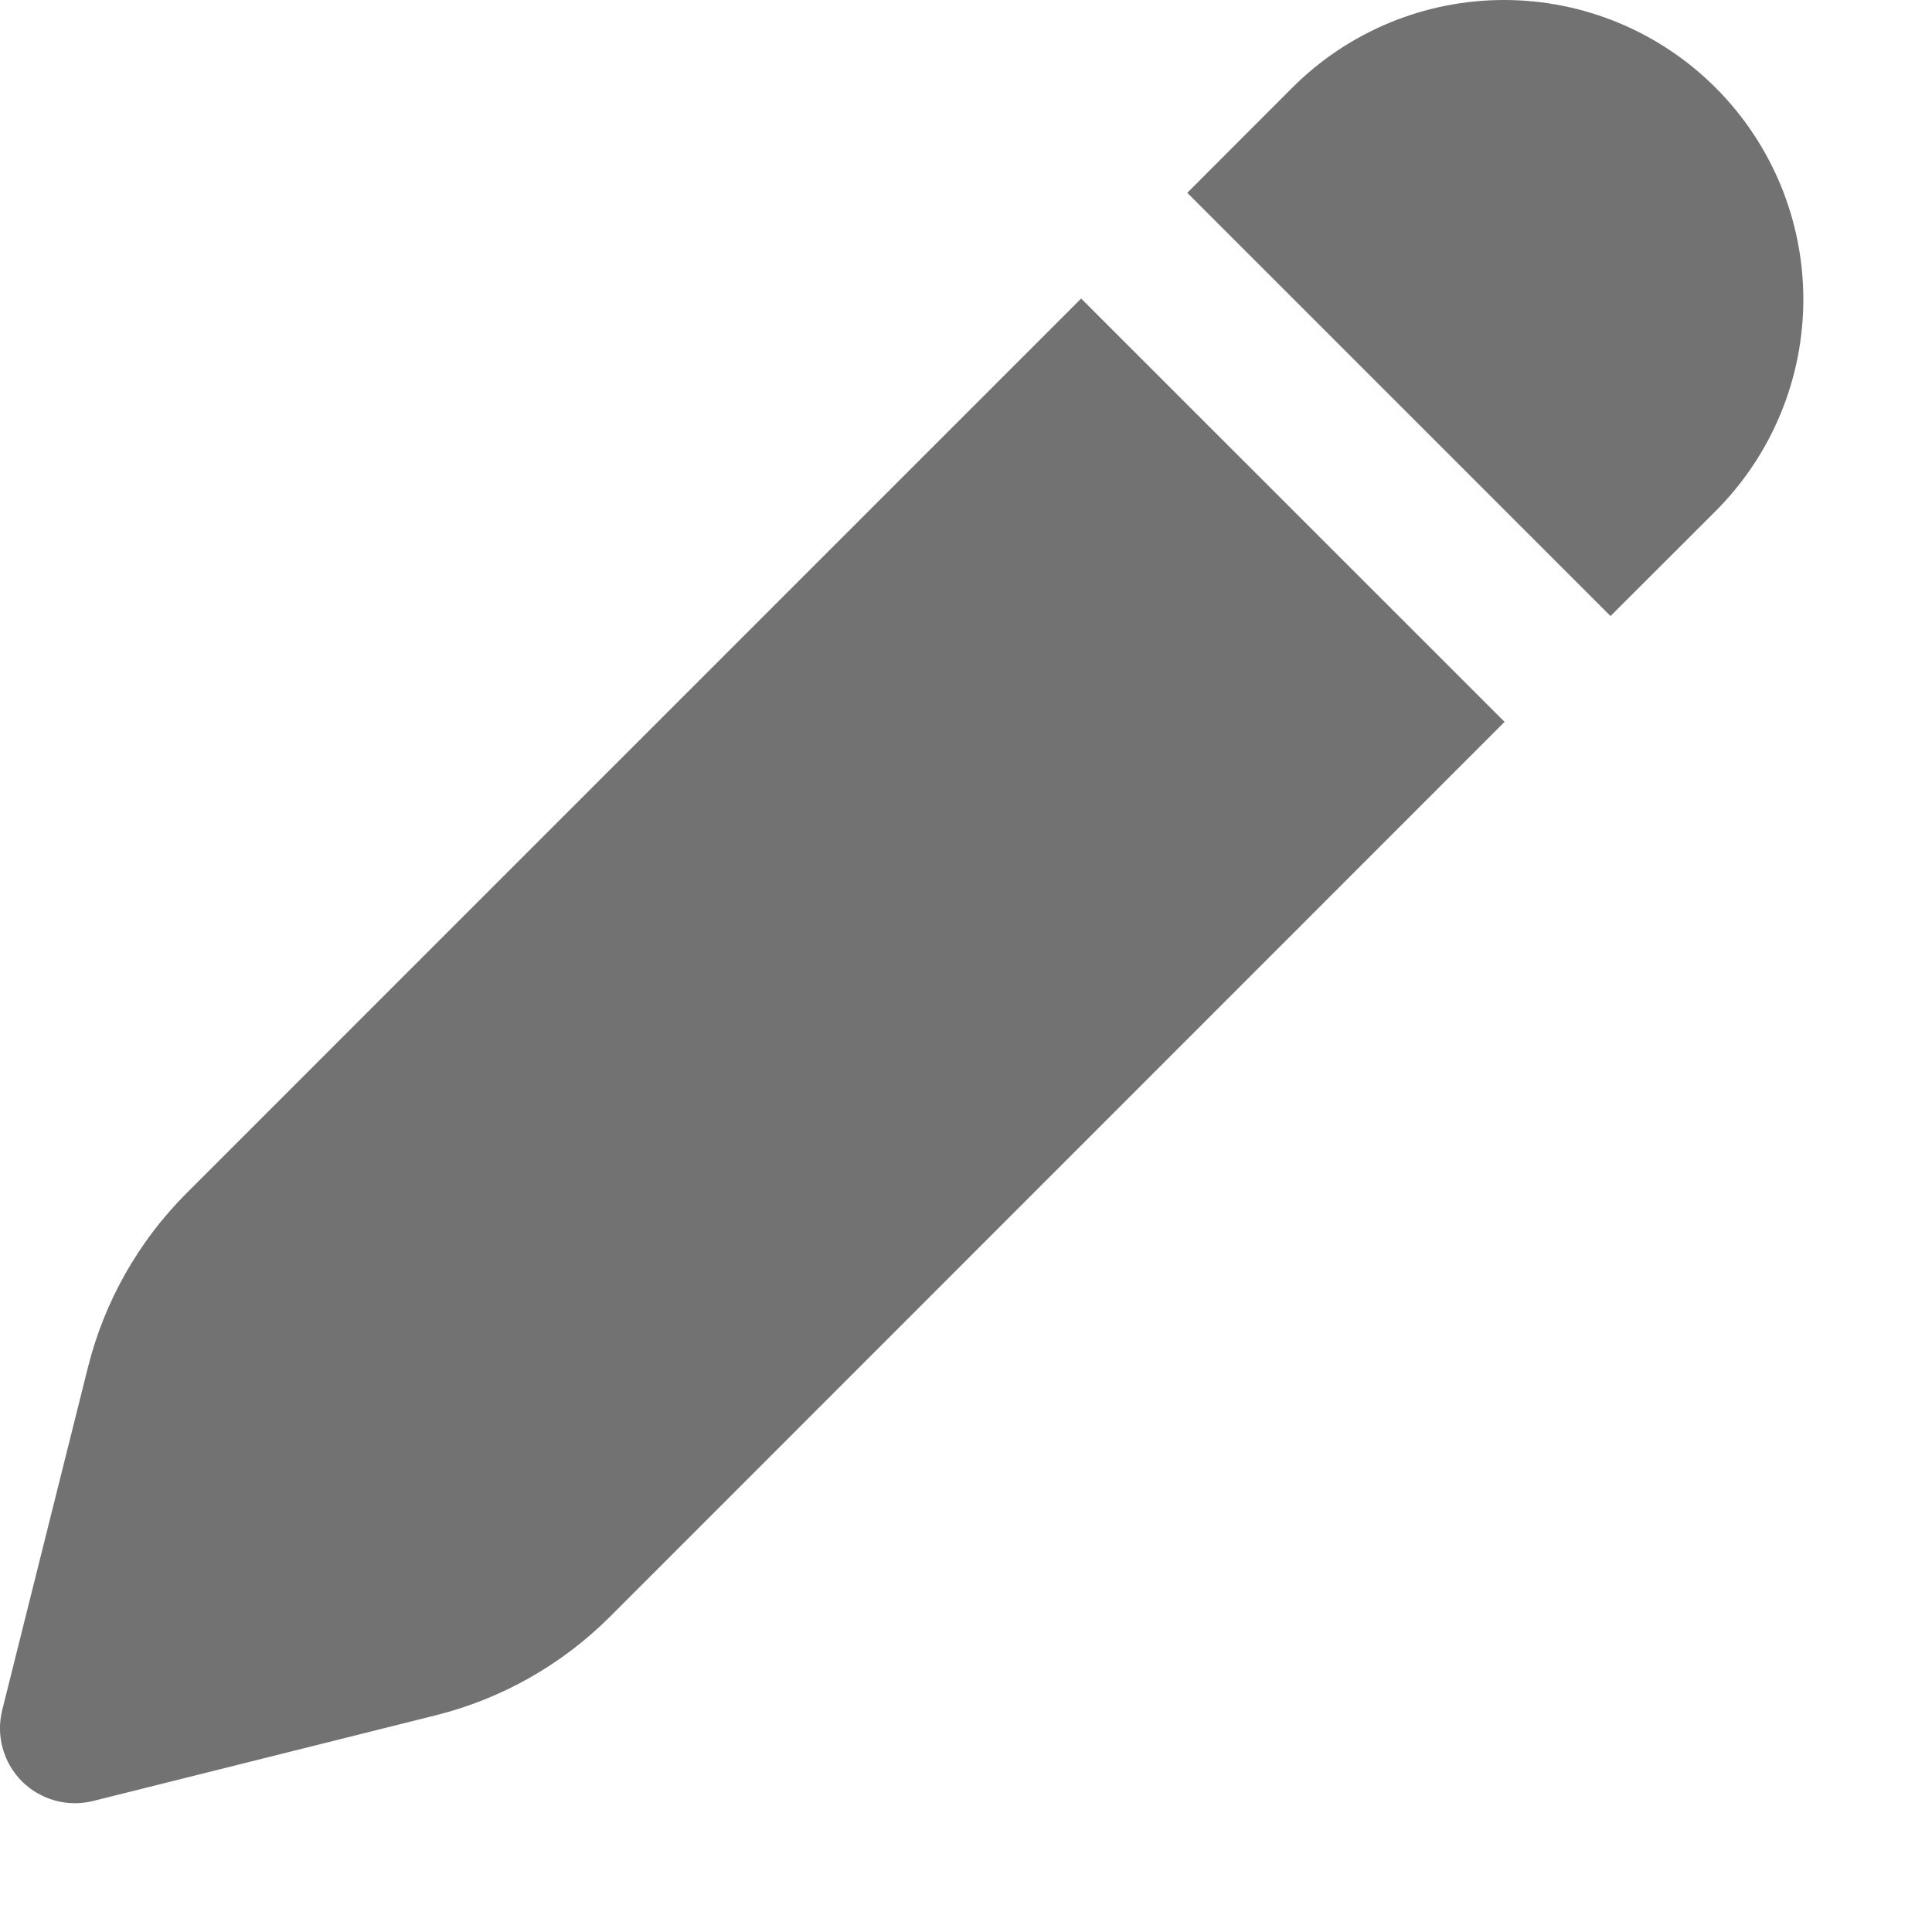
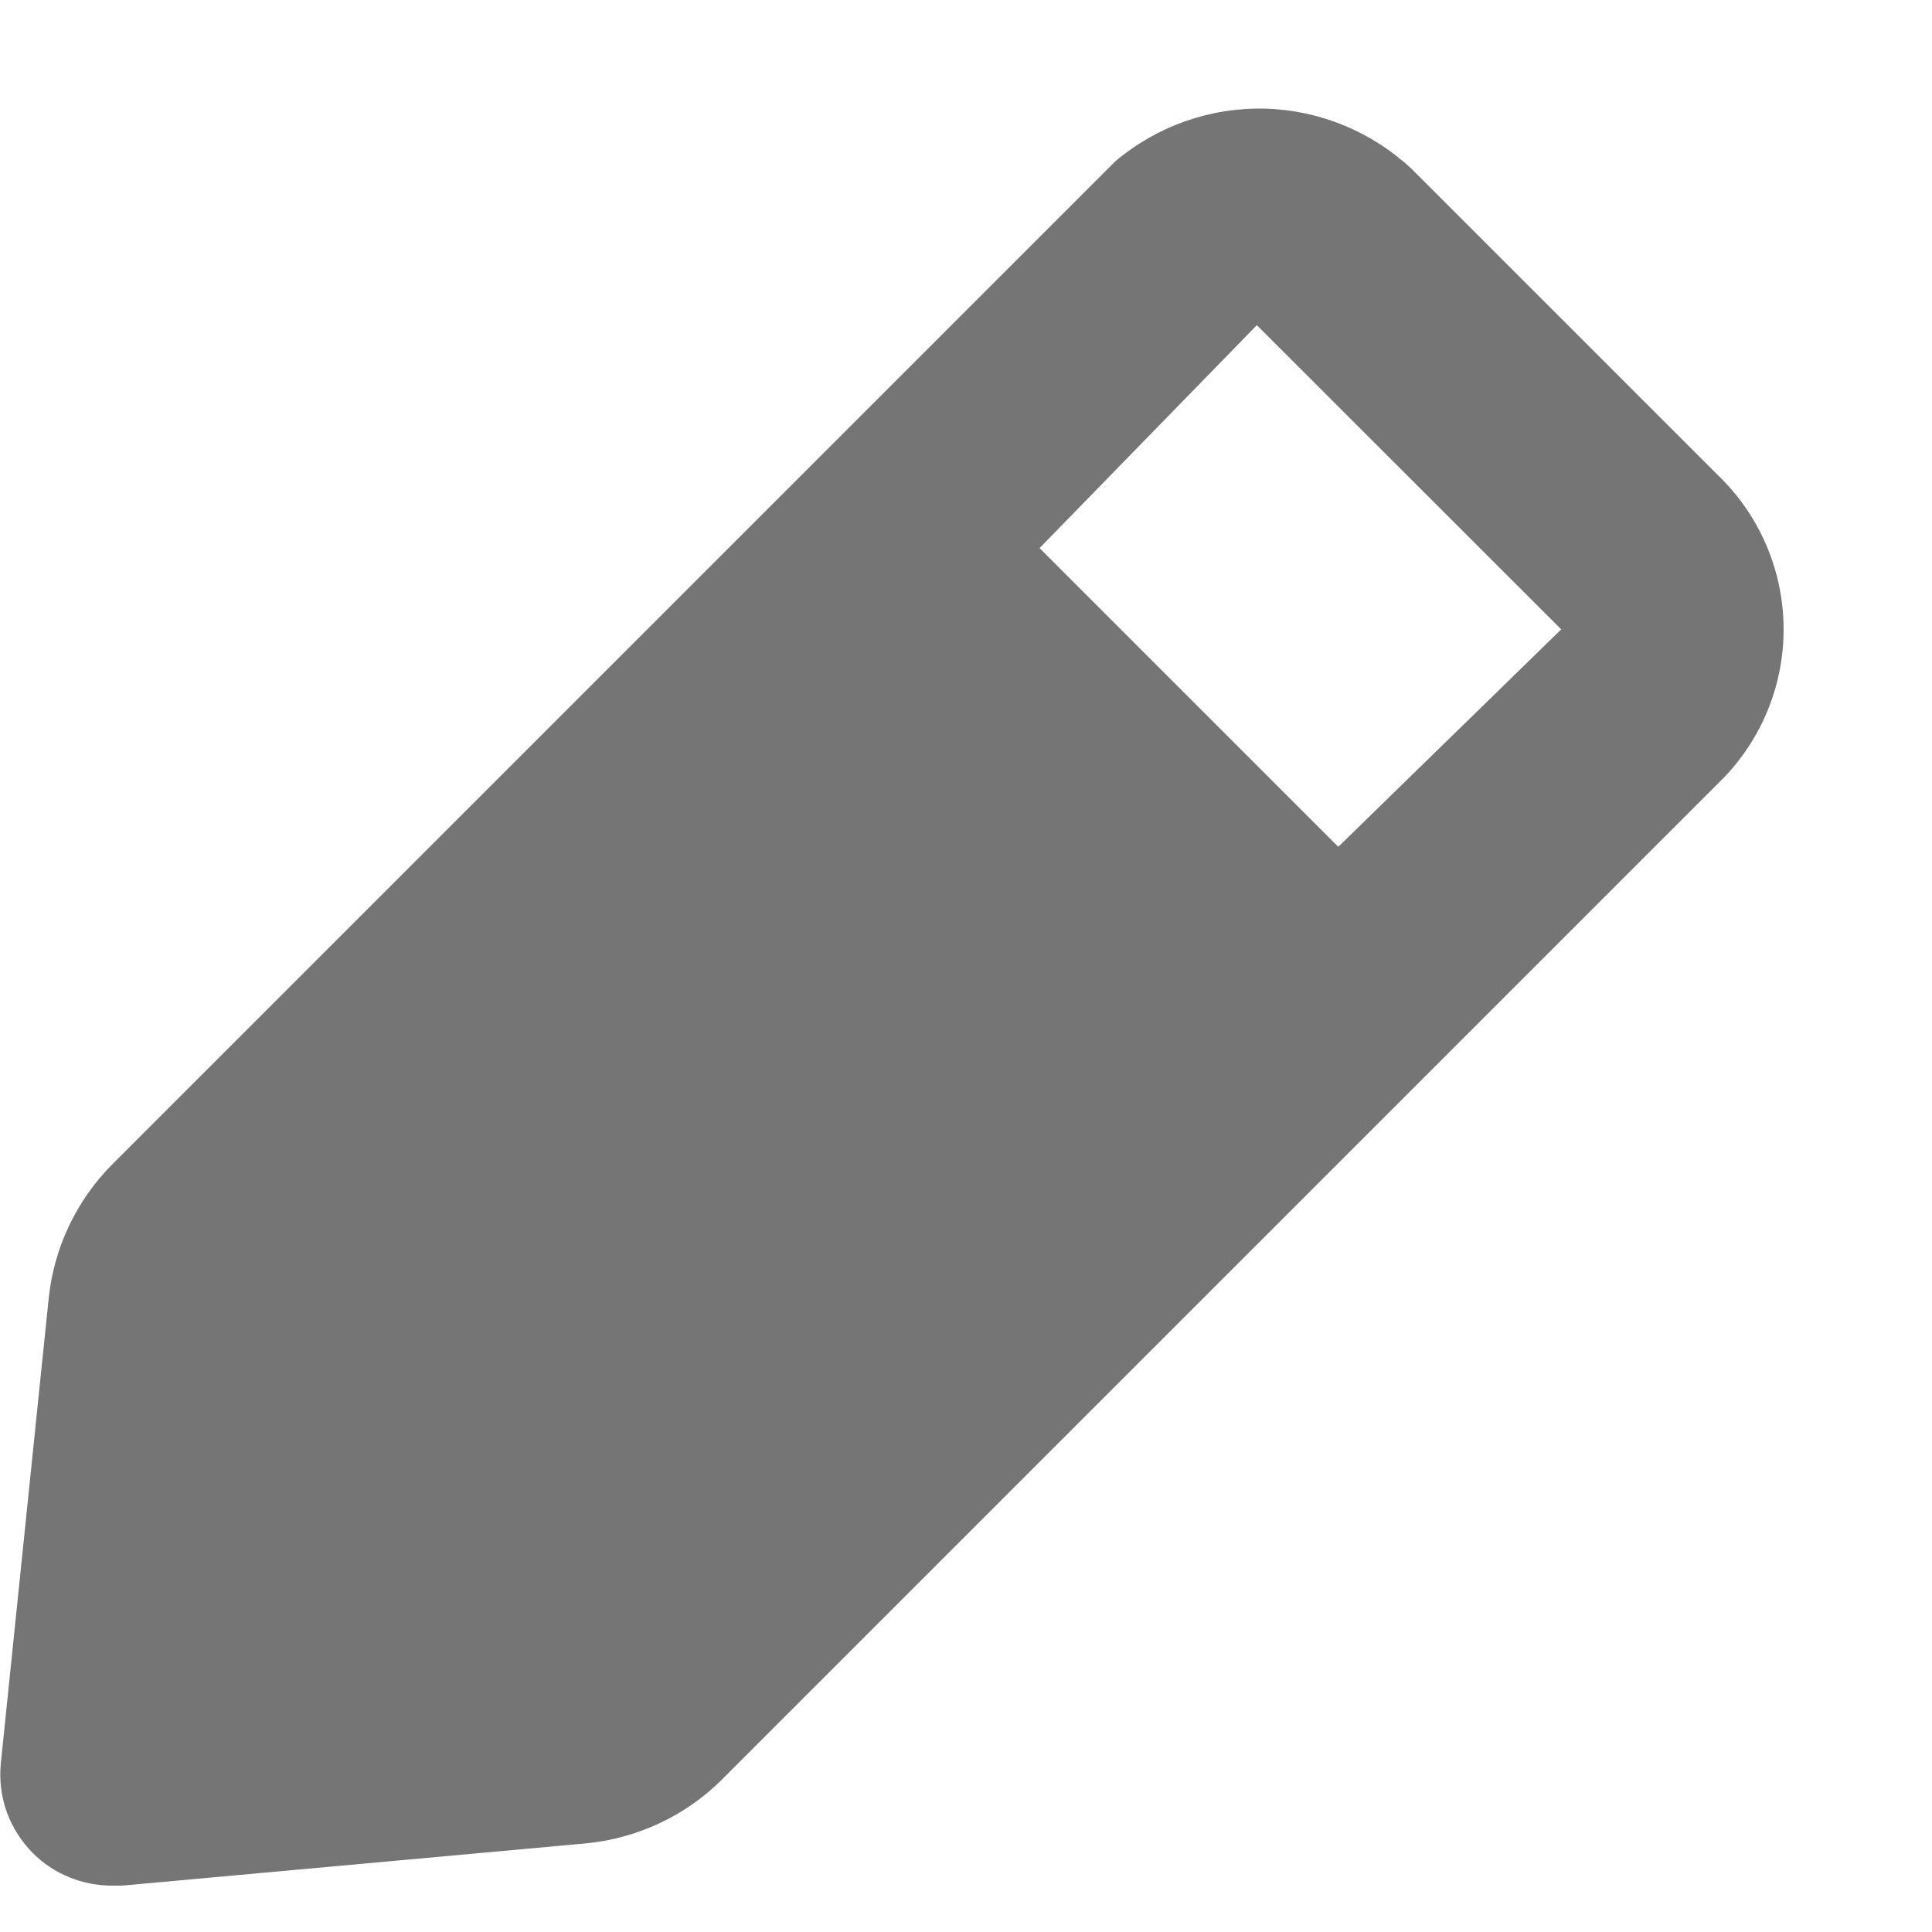
- <svg xmlns="http://www.w3.org/2000/svg" width="13" height="13" viewBox="0 0 15 15" fill="none">
-   <path d="M13.32 3.968C13.756 3.532 14.001 2.941 14.001 2.324C14.001 1.708 13.756 1.117 13.32 0.681C12.884 0.245 12.293 0 11.677 0C11.06 0 10.469 0.245 10.033 0.681L9.218 1.497L12.504 4.783L13.32 3.968Z" fill="#727272" />
-   <path d="M11.682 5.604L4.735 12.553C4.362 12.925 3.896 13.189 3.385 13.317L0.722 13.983C0.625 14.007 0.523 14.006 0.426 13.979C0.329 13.952 0.241 13.901 0.17 13.83C0.099 13.759 0.048 13.671 0.021 13.574C-0.006 13.477 -0.007 13.375 0.017 13.278L0.683 10.615C0.811 10.104 1.075 9.638 1.447 9.265L8.394 2.318L11.682 5.605V5.604Z" fill="#727272" />
+ <svg xmlns="http://www.w3.org/2000/svg" width="13" height="13" viewBox="0 0 13 13" fill="none">
+   <path d="M11.555 3.193L9.5 1.138C9.231 0.886 8.88 0.741 8.512 0.731C8.144 0.722 7.786 0.848 7.505 1.085L0.755 7.835C0.512 8.08 0.361 8.4 0.327 8.743L0.005 11.87C-0.005 11.98 0.009 12.091 0.046 12.194C0.084 12.298 0.144 12.392 0.222 12.47C0.292 12.54 0.375 12.595 0.467 12.632C0.558 12.669 0.656 12.688 0.755 12.688H0.822L3.95 12.403C4.292 12.368 4.613 12.218 4.857 11.975L11.607 5.225C11.869 4.948 12.011 4.579 12.001 4.198C11.991 3.817 11.831 3.456 11.555 3.193ZM9.005 5.698L6.995 3.688L8.457 2.188L10.505 4.235L9.005 5.698Z" fill="#757575" />
</svg>
